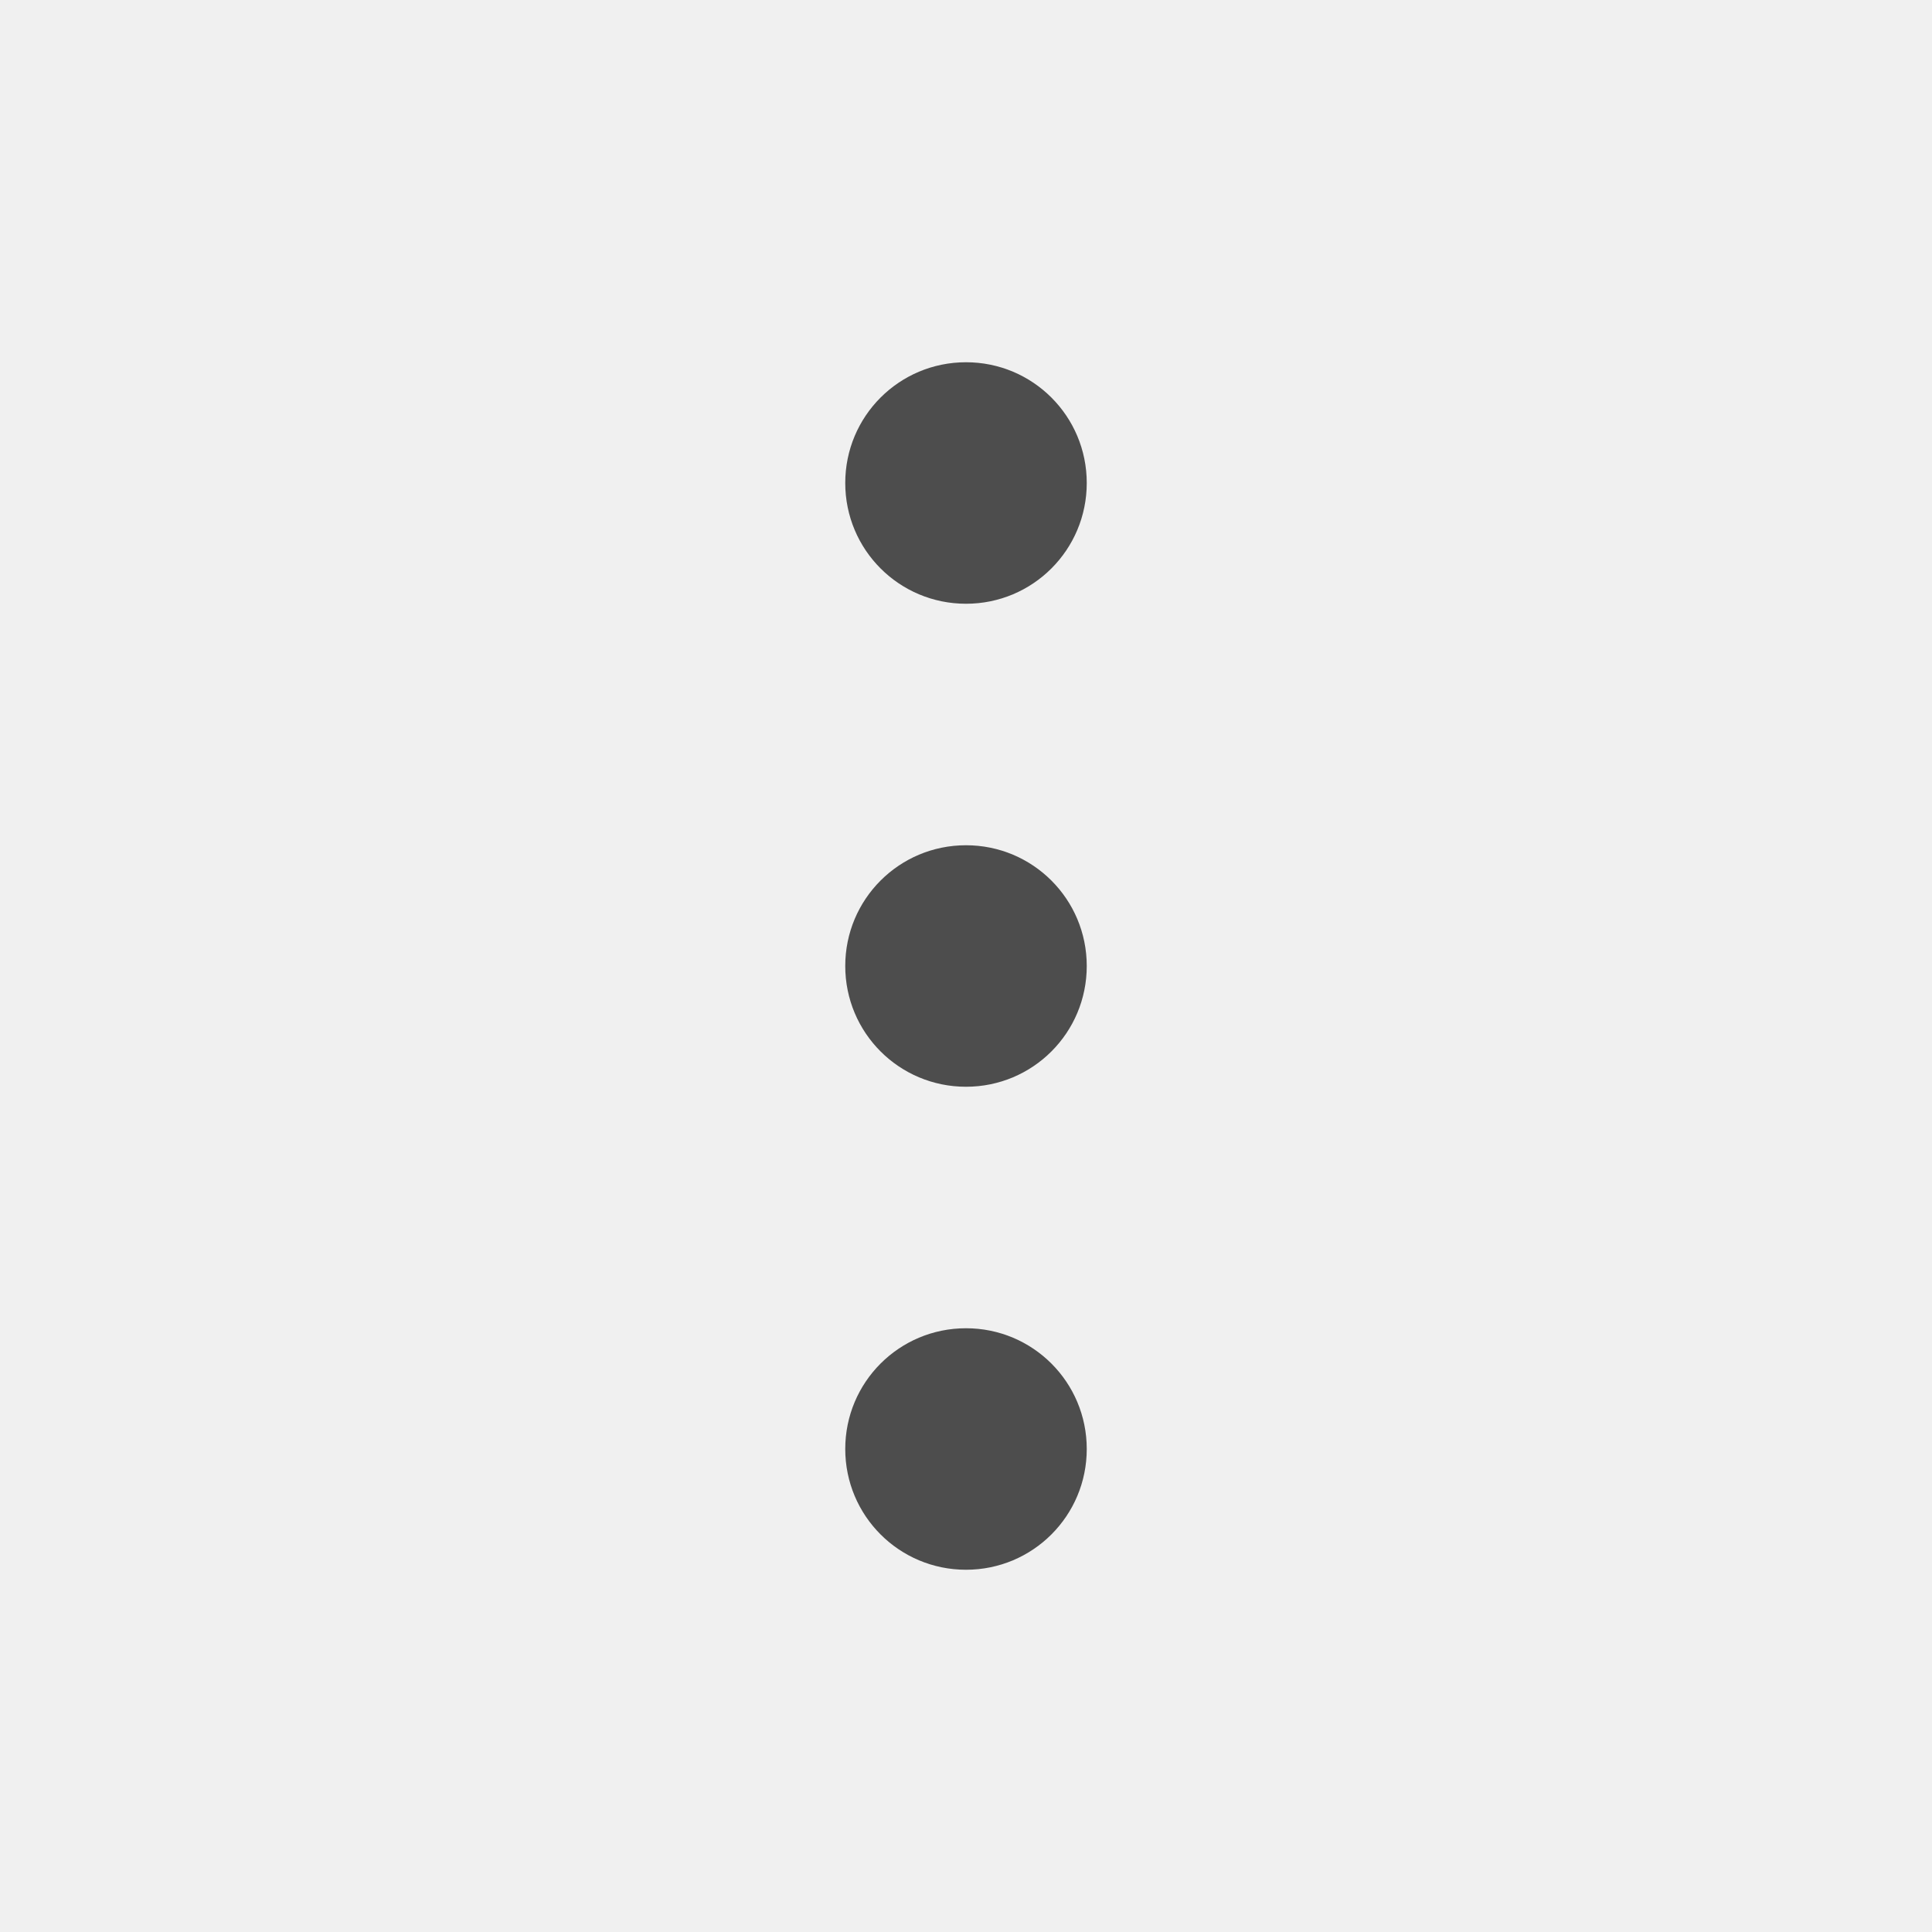
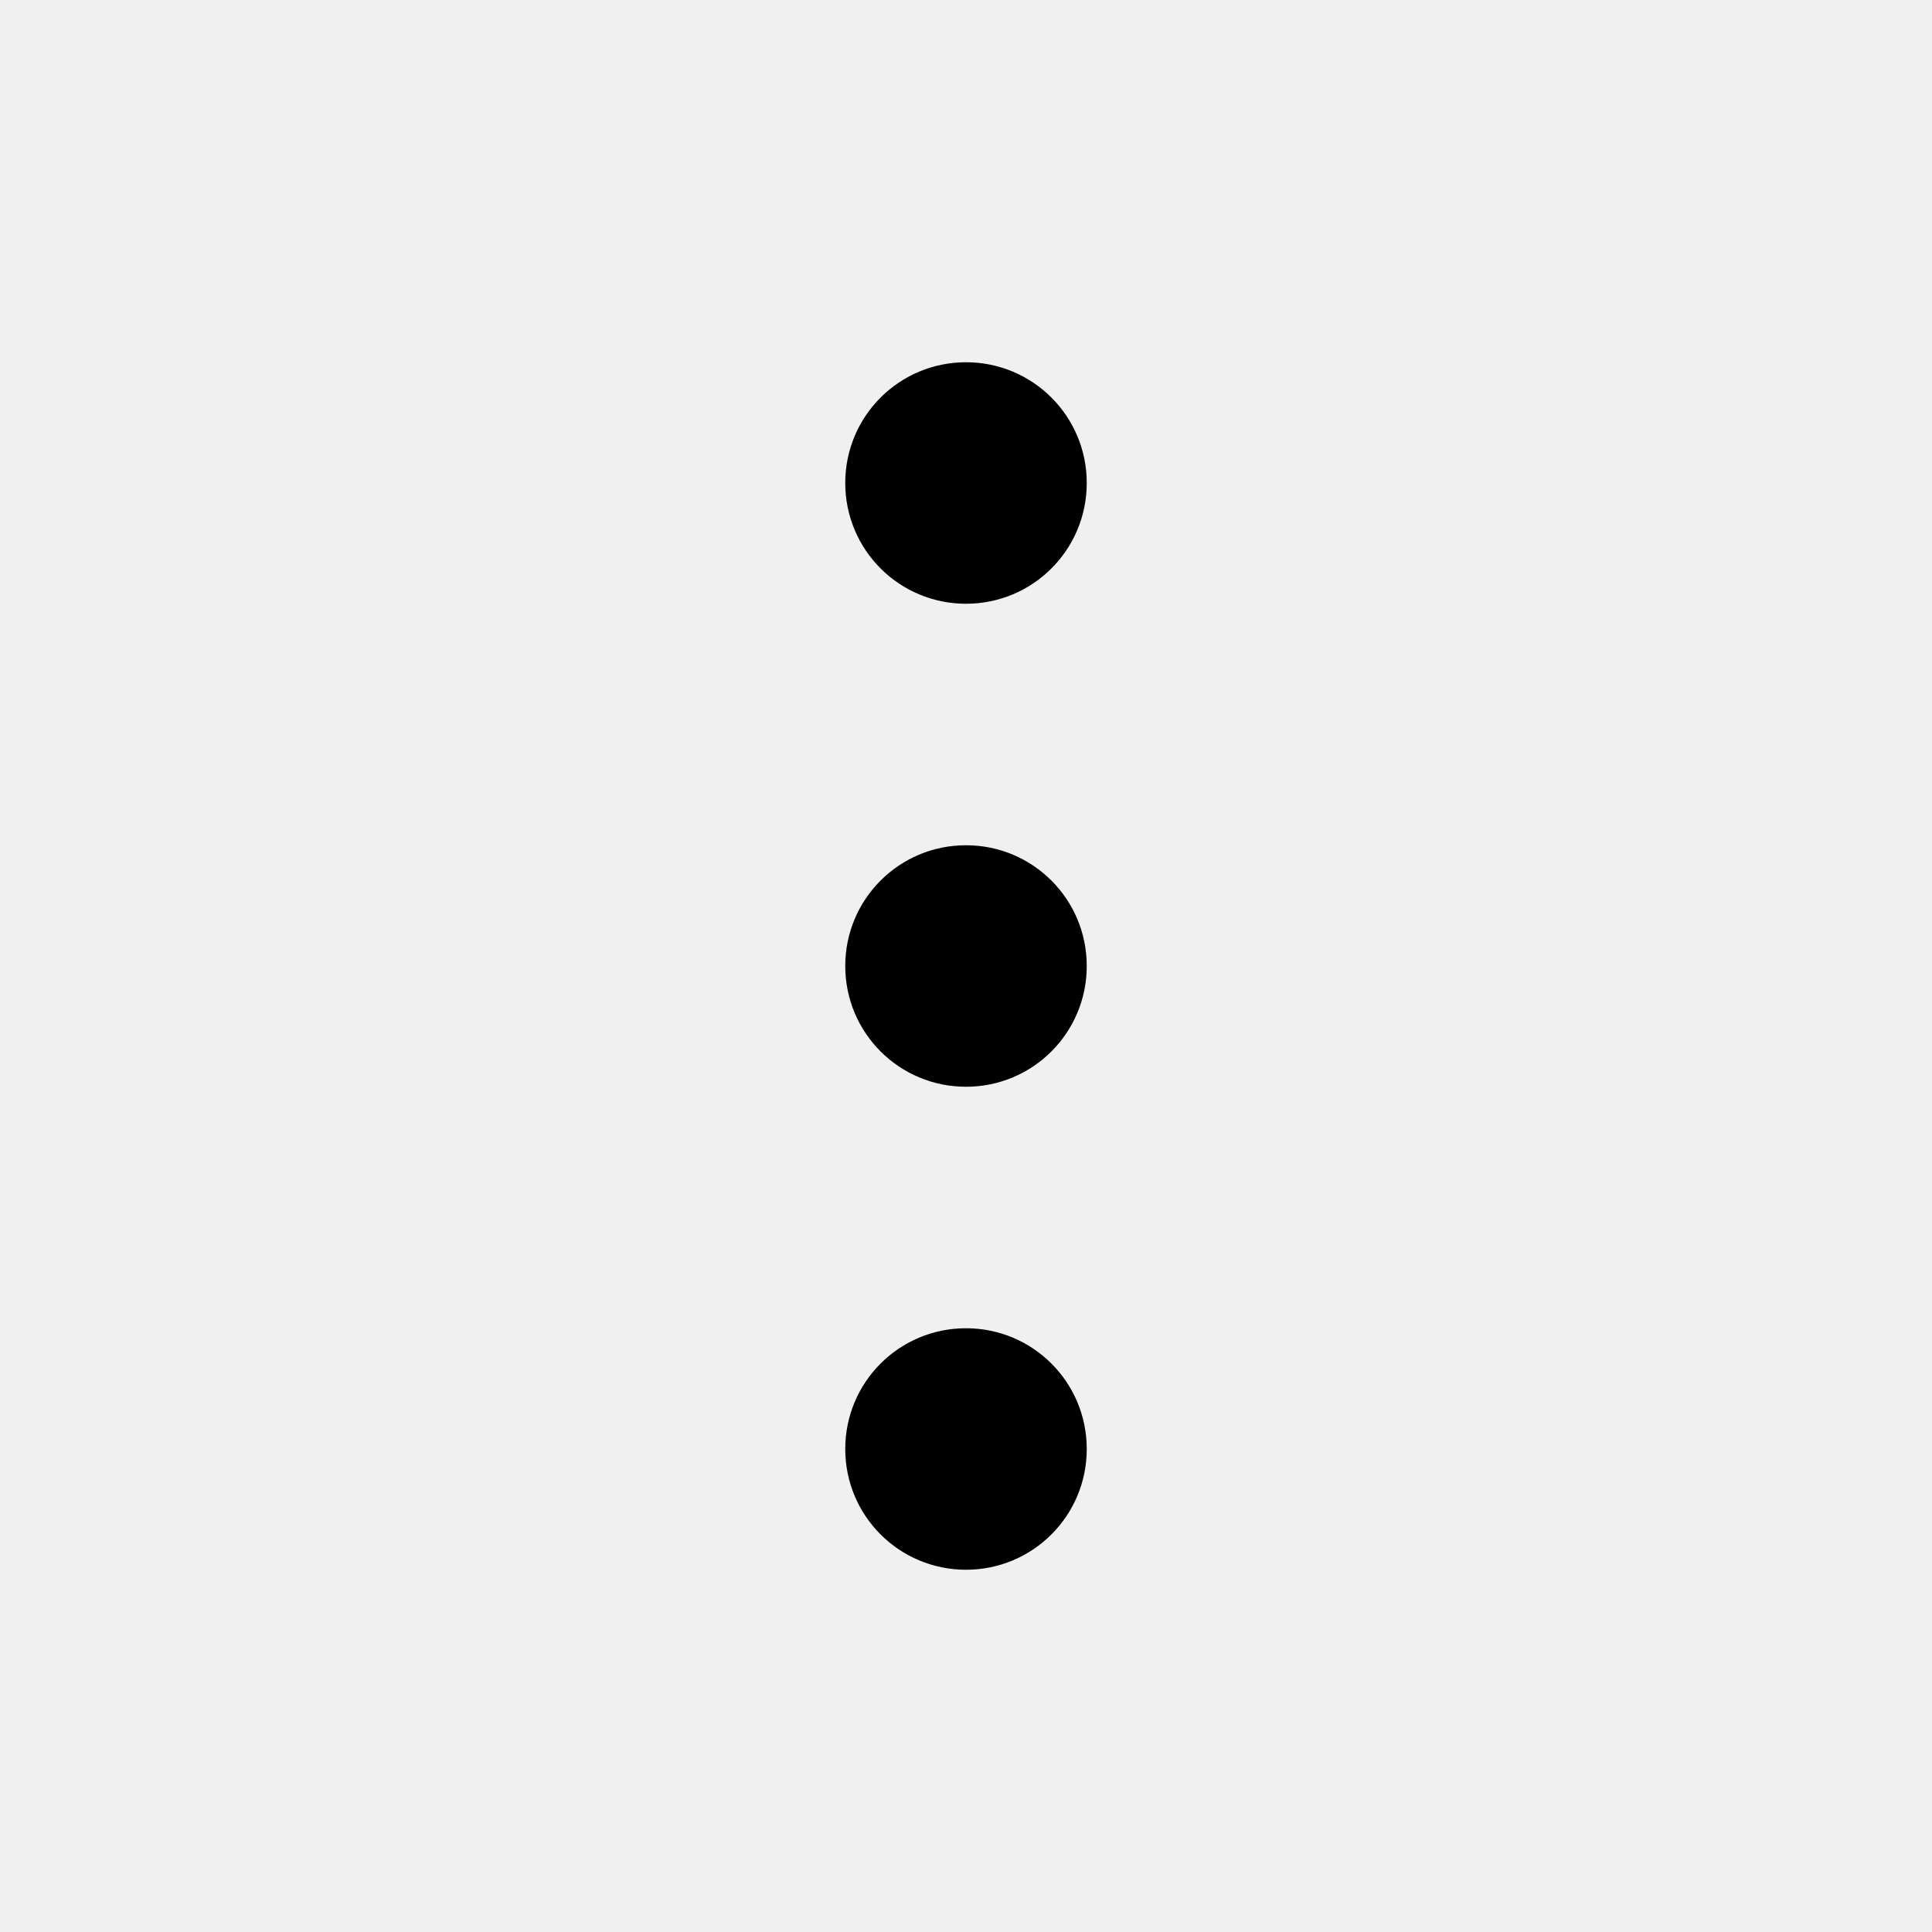
- <svg xmlns="http://www.w3.org/2000/svg" width="48" height="48" viewBox="0 0 48 48" fill="none">
-   <g clip-path="url(#clip0_1258_63614)">
-     <path fill-rule="evenodd" clip-rule="evenodd" d="M21 36C21 37.66 22.34 39 24 39C25.66 39 27 37.66 27 36C27 34.34 25.66 33 24 33C22.34 33 21 34.34 21 36Z" fill="#4D4D4D" />
-     <path fill-rule="evenodd" clip-rule="evenodd" d="M21 24C21 25.66 22.34 27 24 27C25.66 27 27 25.66 27 24C27 22.34 25.66 21 24 21C22.34 21 21 22.34 21 24Z" fill="#4D4D4D" />
-     <path fill-rule="evenodd" clip-rule="evenodd" d="M21 12C21 13.66 22.34 15 24 15C25.66 15 27 13.66 27 12C27 10.34 25.66 9 24 9C22.34 9 21 10.34 21 12Z" fill="#4D4D4D" />
-   </g>
-   <defs>
-     <clipPath id="clip0_1258_63614">
-       <rect width="30" height="6" fill="white" transform="translate(21 39) rotate(-90)" />
-     </clipPath>
-   </defs>
+ <svg xmlns="http://www.w3.org/2000/svg" viewBox="0 0 48 48">
+   <path d="M21 12C21 13.66 22.34 15 24 15C25.66 15 27 13.66 27 12C27 10.34 25.66 9 24 9C22.34 9 21 10.34 21 12ZM21 24C21 25.66 22.34 27 24 27C25.66 27 27 25.66 27 24C27 22.34 25.66 21 24 21C22.34 21 21 22.34 21 24ZM21 36C21 37.66 22.34 39 24 39C25.66 39 27 37.66 27 36C27 34.34 25.66 33 24 33C22.34 33 21 34.34 21 36Z" />
</svg>
